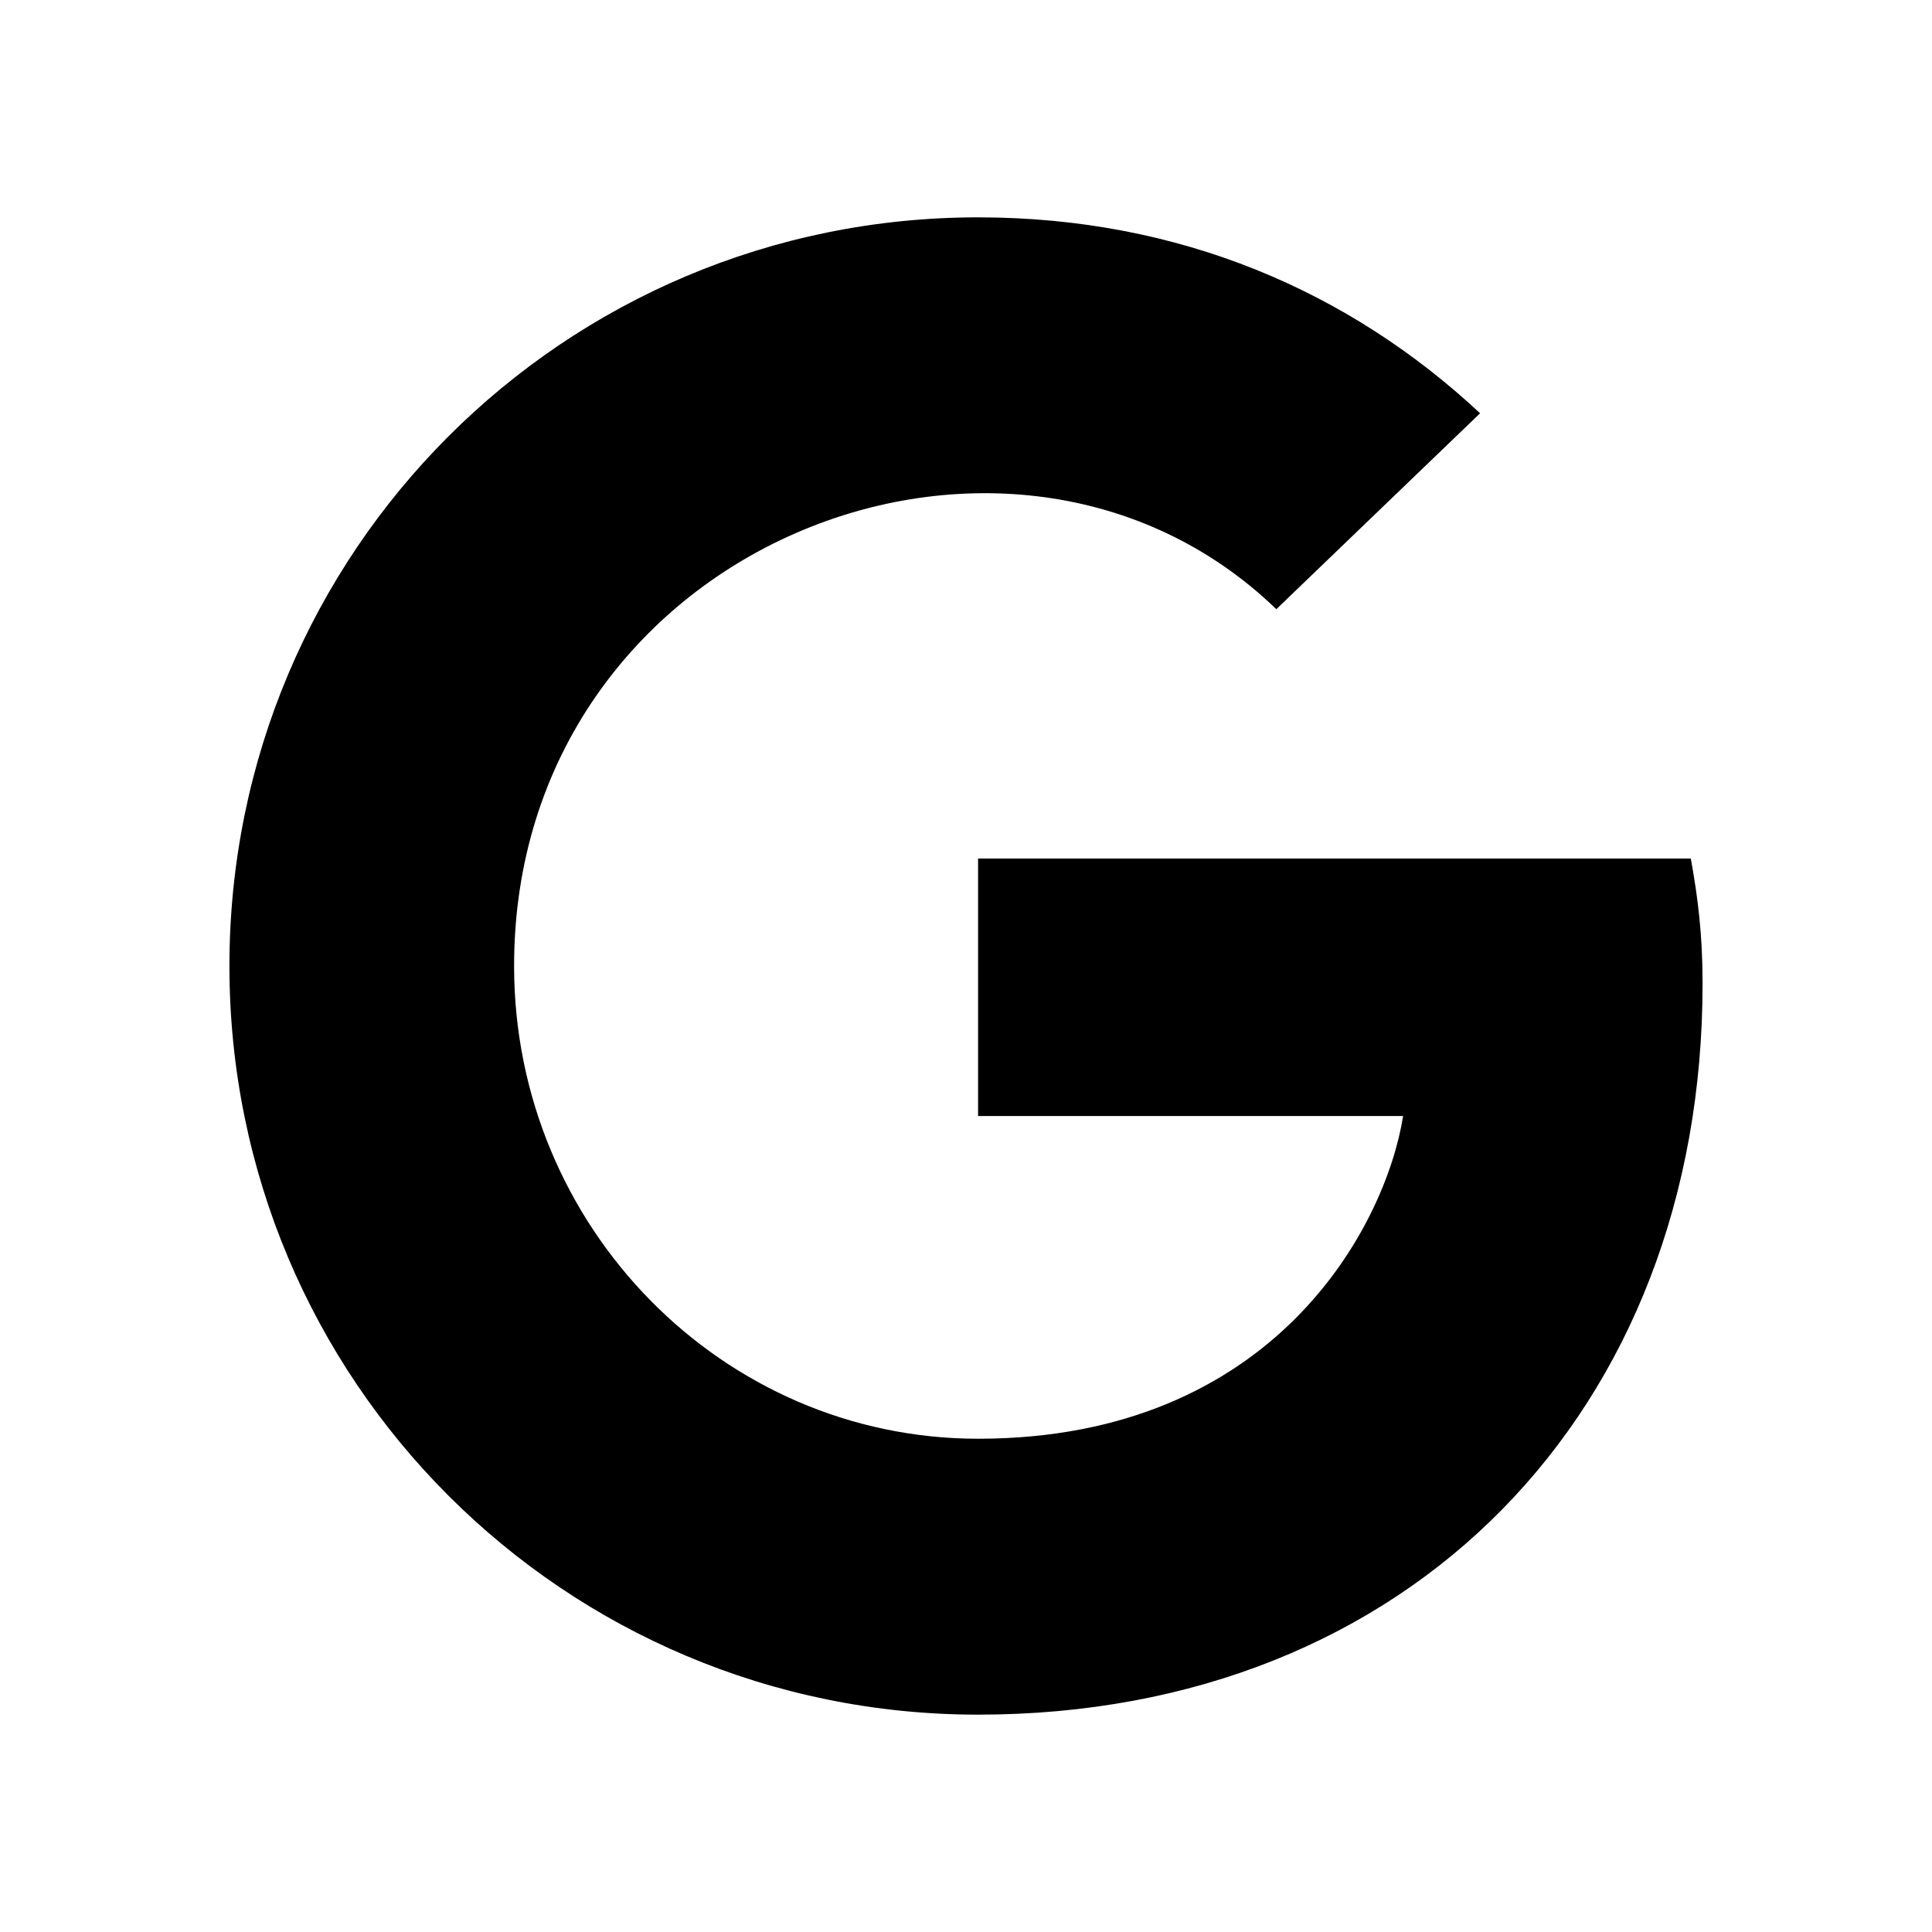
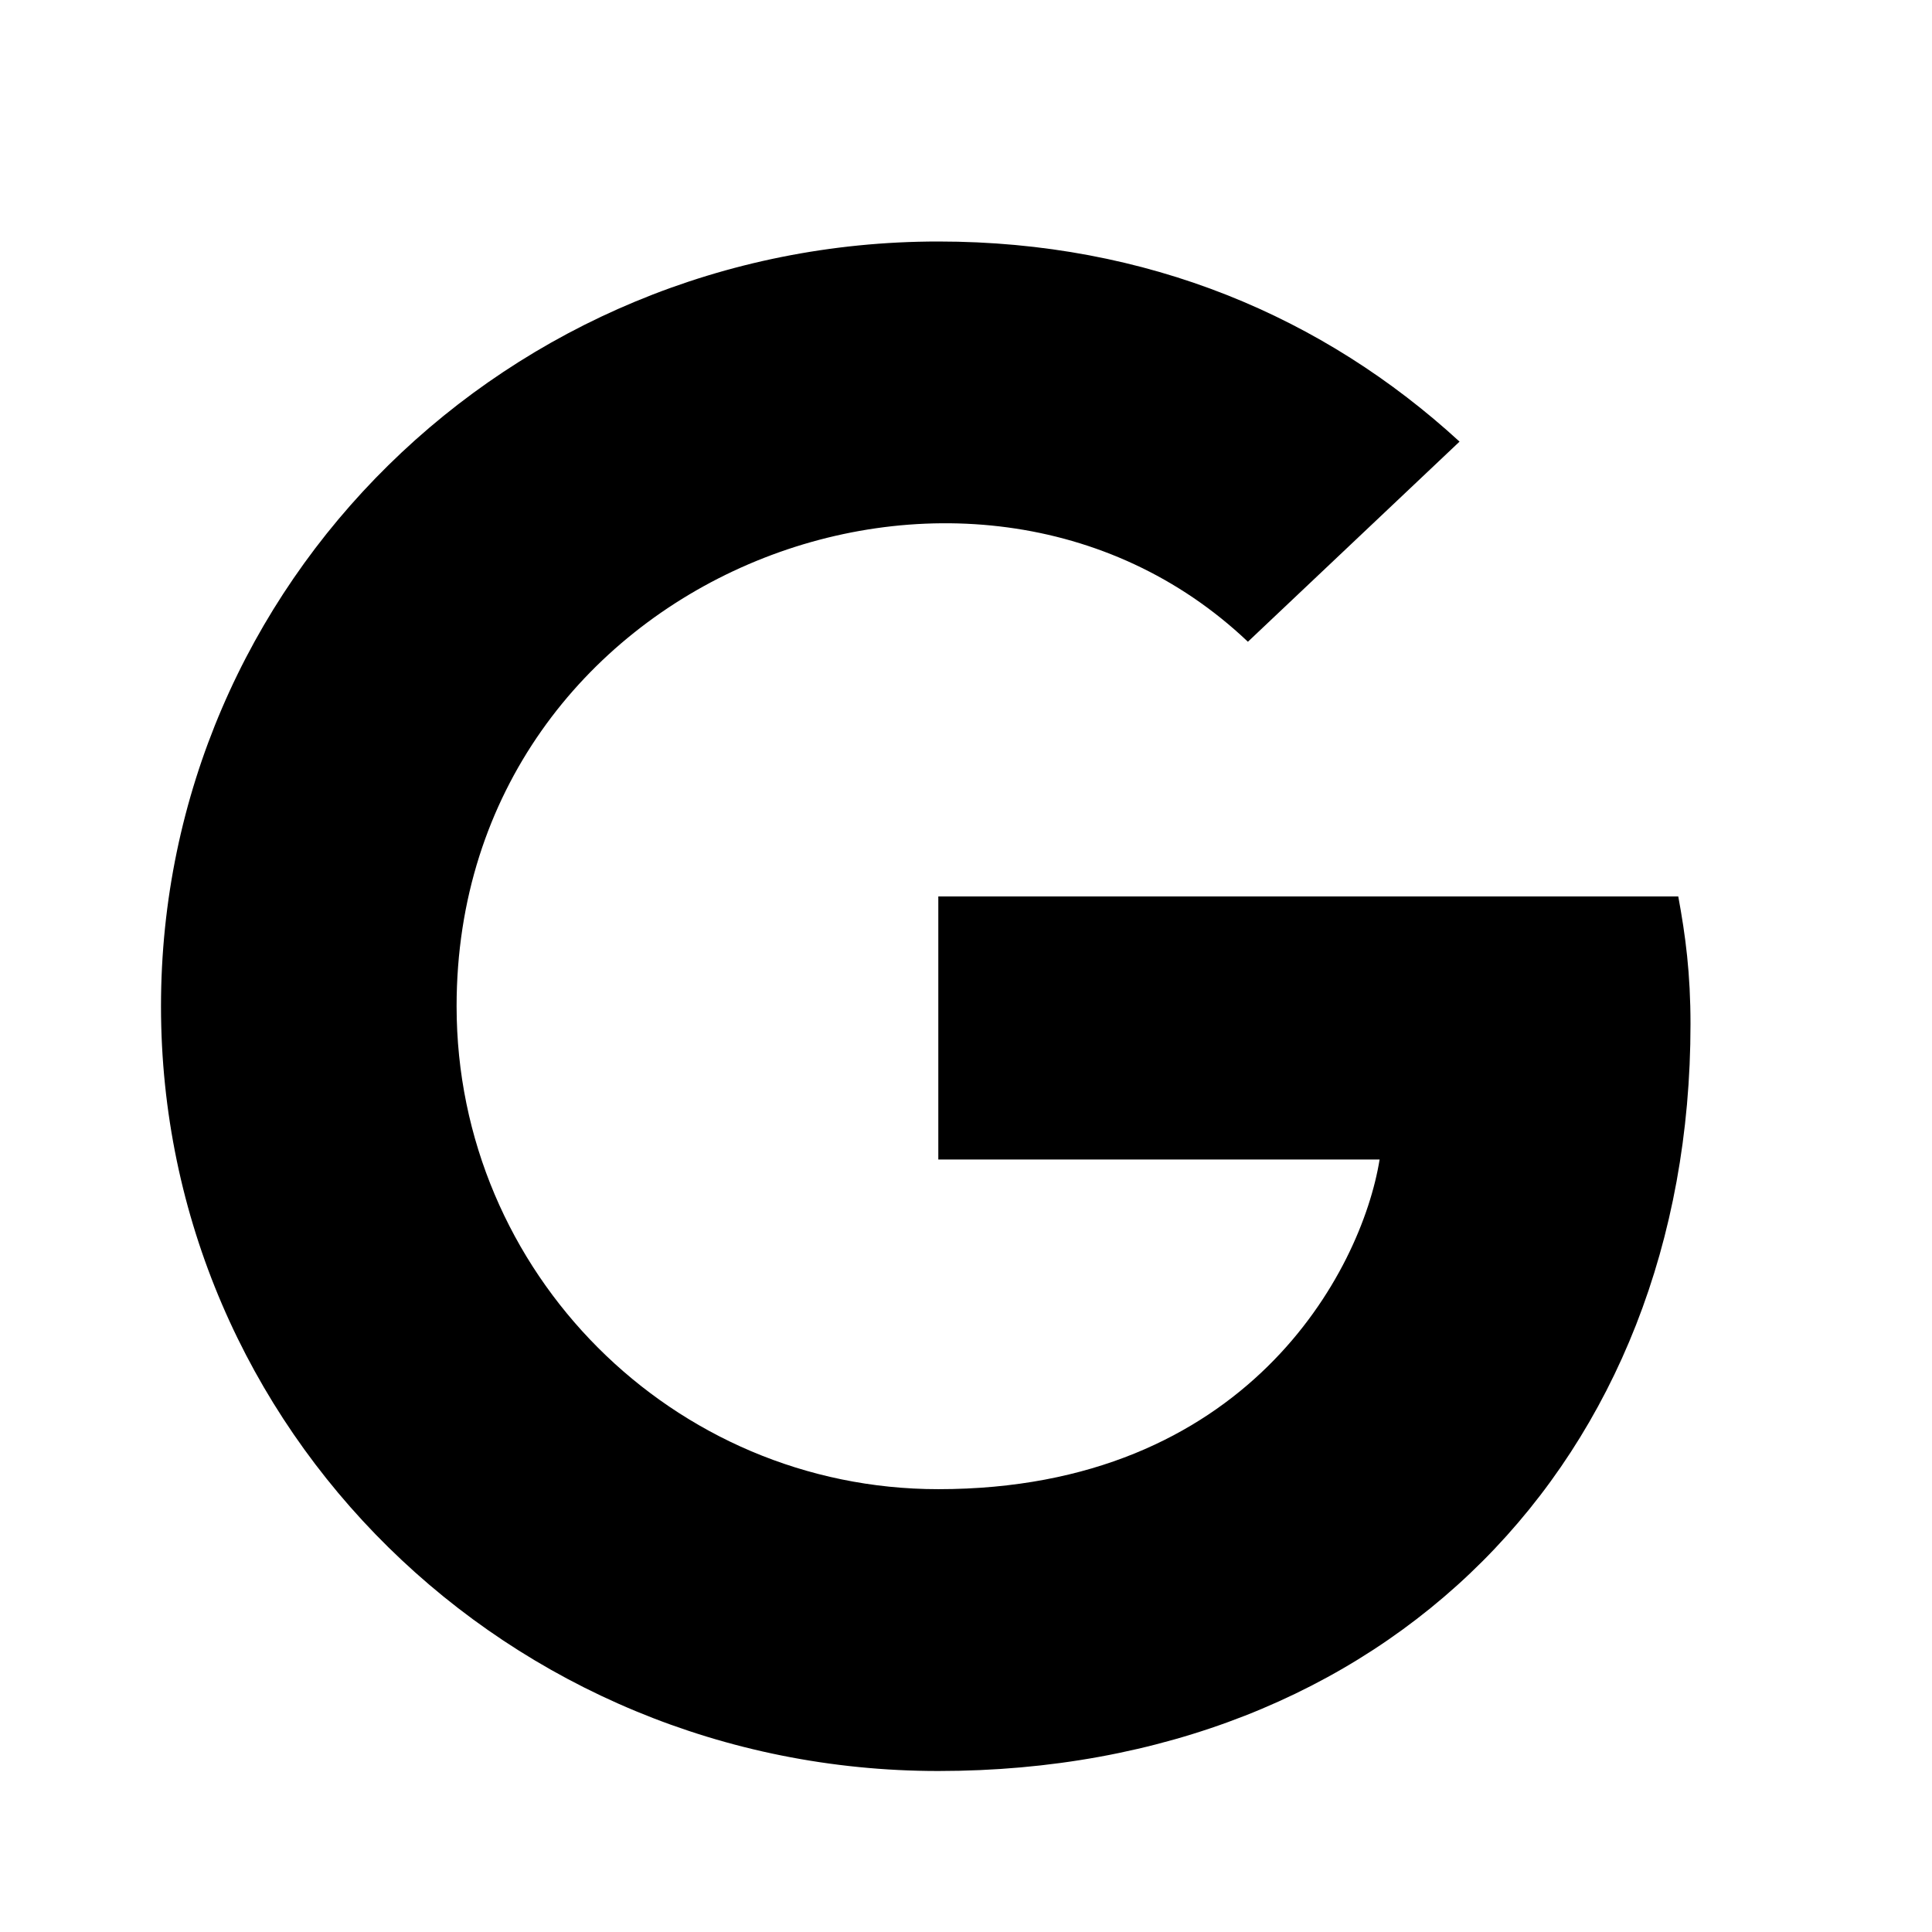
- <svg xmlns="http://www.w3.org/2000/svg" height="24px" viewBox="0 0 640 640" width="24px" fill="currentColor">
-   <path d="M564 325.8C564 467.3 467.1 568 324 568C186.8 568 76 457.2 76 320C76 182.8 186.8 72 324 72C390.8 72 447 96.5 490.3 136.9L422.8 201.8C334.5 116.6 170.3 180.6 170.3 320C170.3 406.5 239.4 476.6 324 476.6C422.2 476.6 459 406.2 464.8 369.7L324 369.7L324 284.4L560.1 284.4C562.4 297.1 564 309.3 564 325.8z" />
+ <svg xmlns="http://www.w3.org/2000/svg" width="24" height="24" viewBox="0 0 24 24" fill="currentColor">
+   <path d="M21 12.722C21 18.142 17.227 22 11.656 22C6.314 22 2 17.756 2 12.5C2 7.244 6.314 3 11.656 3C14.257 3 16.445 3.939 18.131 5.486L15.502 7.972C12.065 4.708 5.672 7.16 5.672 12.5C5.672 15.813 8.362 18.499 11.656 18.499C15.479 18.499 16.912 15.802 17.138 14.404H11.656V11.136H20.848C20.938 11.623 21 12.09 21 12.722Z" />
</svg>
